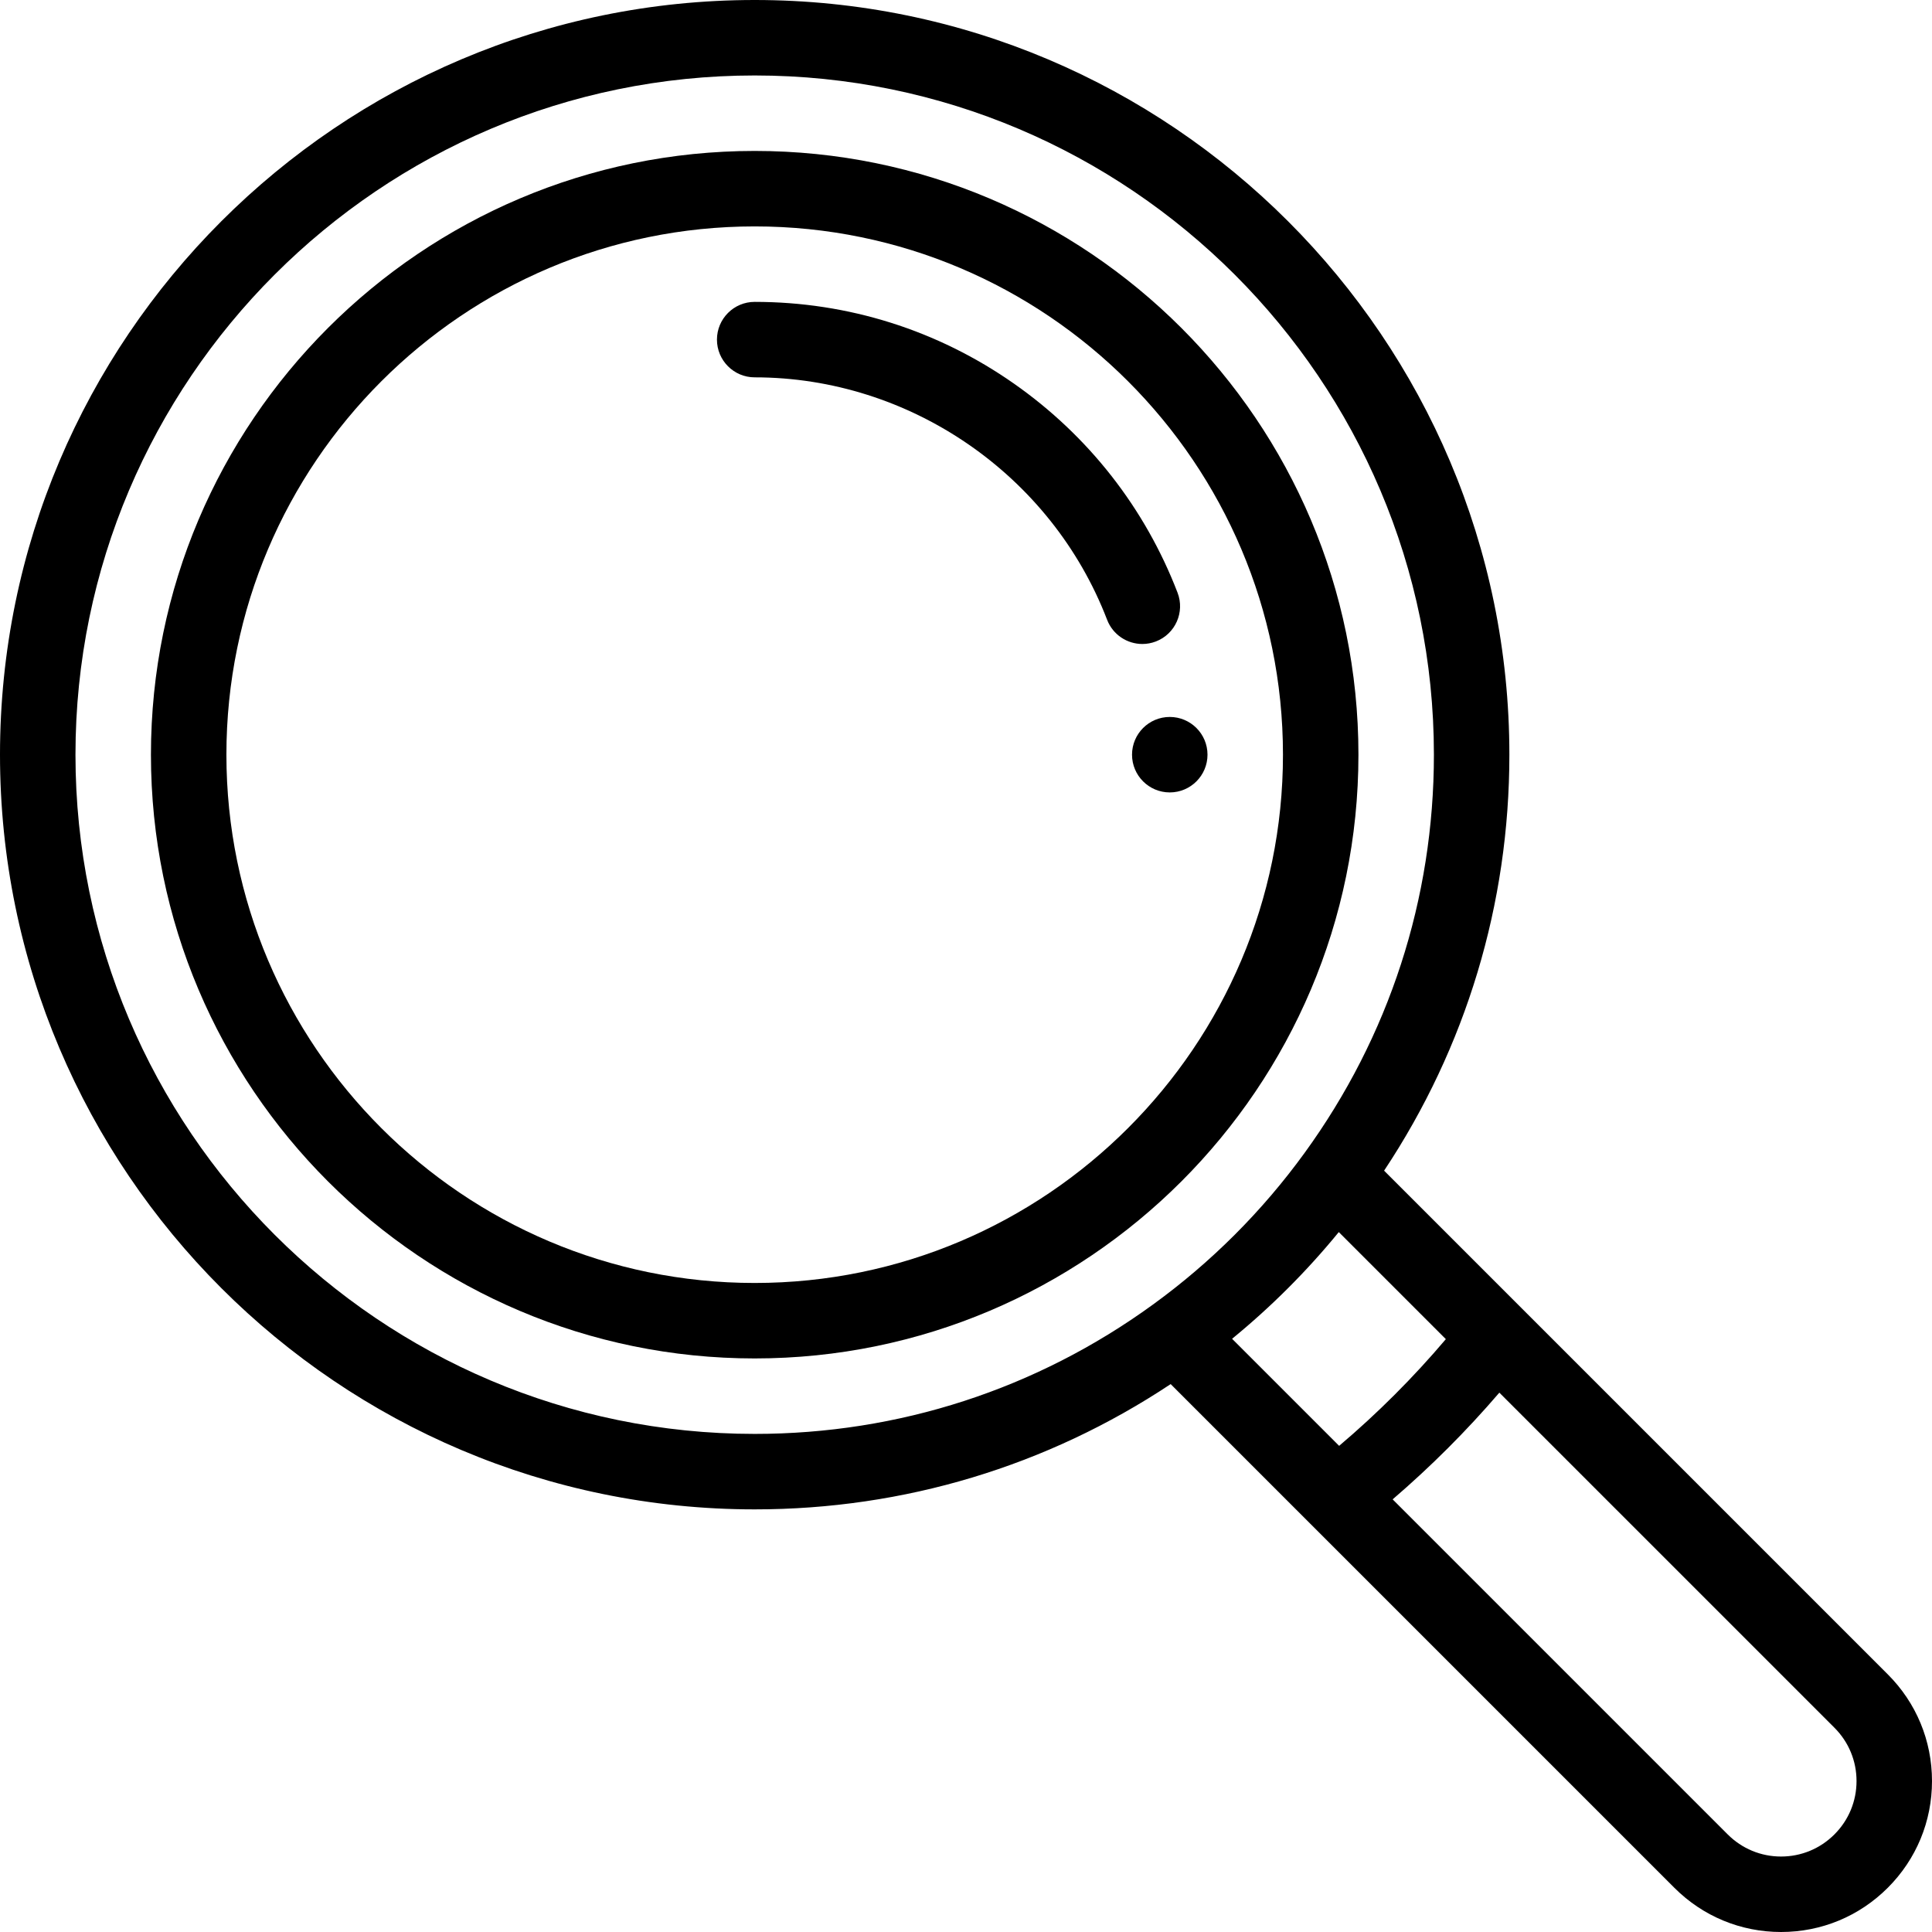
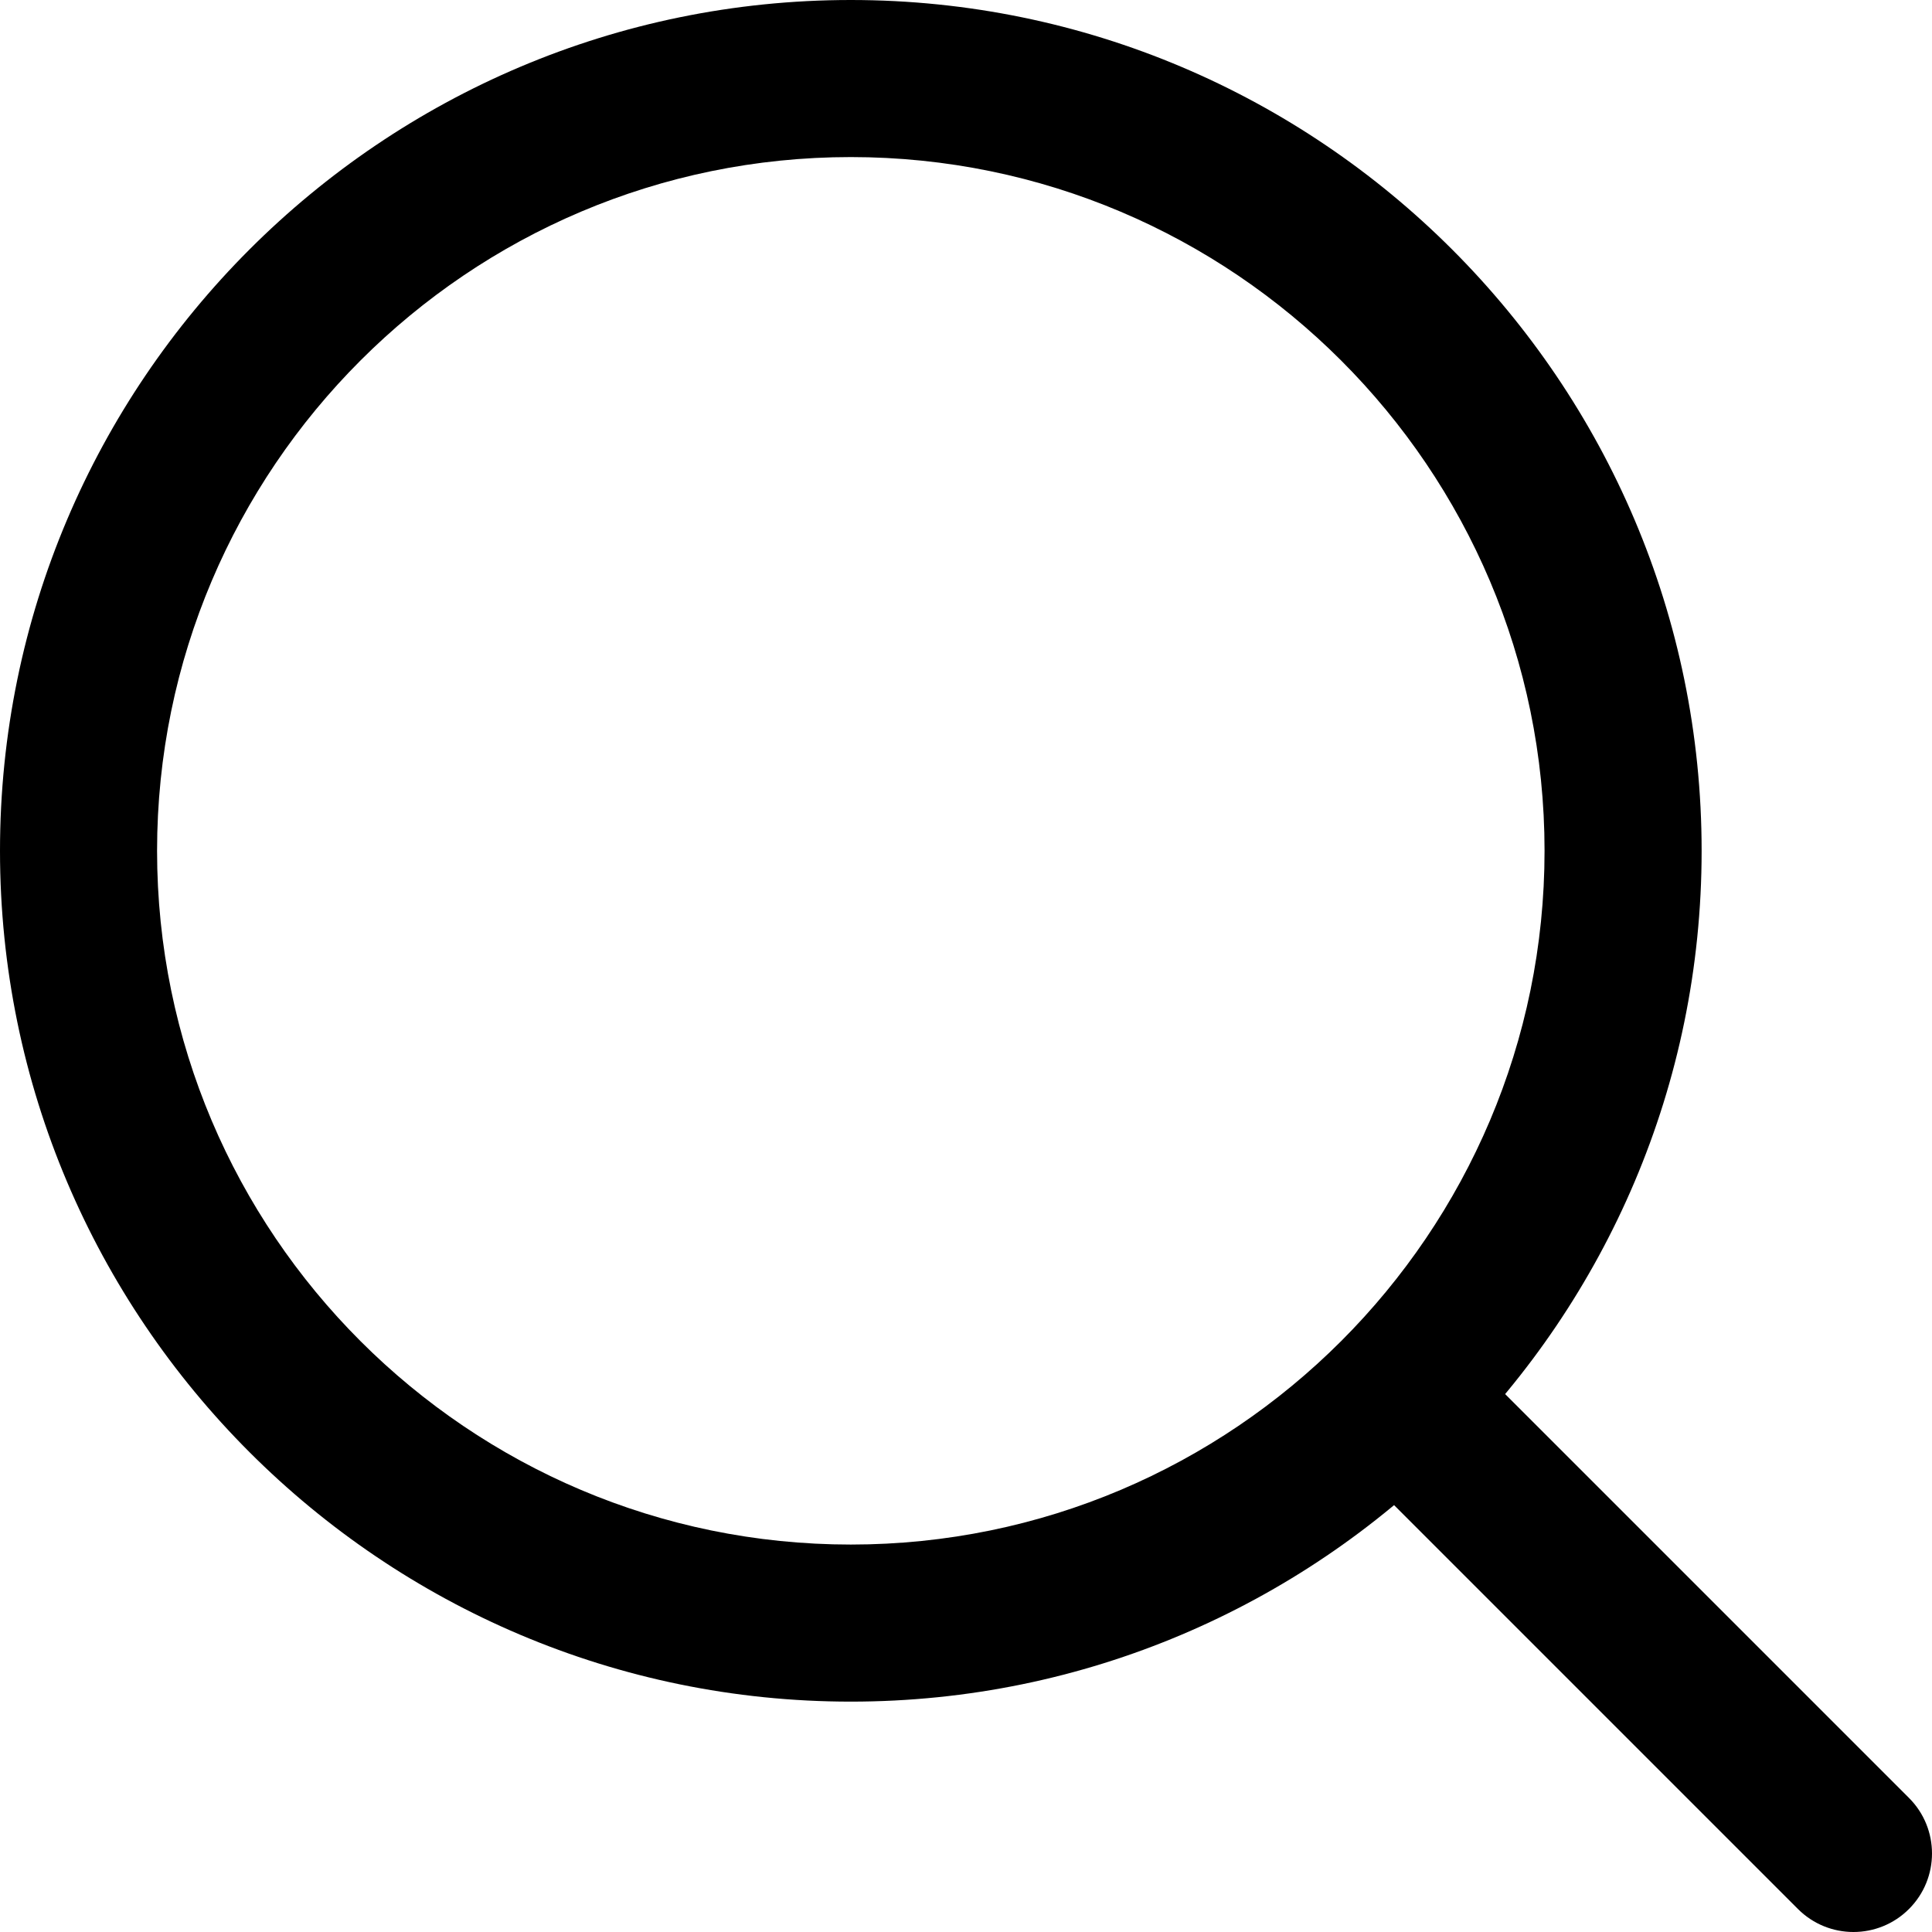
<svg xmlns="http://www.w3.org/2000/svg" version="1.1" id="Capa_1" x="0px" y="0px" viewBox="0 0 512 512" style="enable-background:new 0 0 512 512;" xml:space="preserve">
  <g>
    <g>
-       <path d="M310,190c-5.52,0-10,4.48-10,10s4.48,10,10,10c5.52,0,10-4.48,10-10S315.52,190,310,190z" />
+       <path d="M225.474,0C101.151,0,0,101.151,0,225.474c0,124.33,101.151,225.474,225.474,225.474    c124.33,0,225.474-101.144,225.474-225.474C450.948,101.151,349.804,0,225.474,0z M225.474,409.323    c-101.373,0-183.848-82.475-183.848-183.848S124.101,41.626,225.474,41.626s183.848,82.475,183.848,183.848    S326.847,409.323,225.474,409.323z" />
    </g>
  </g>
  <g>
    <g>
-       <path d="M500.281,443.719l-133.48-133.48C388.546,277.485,400,239.555,400,200C400,89.72,310.28,0,200,0S0,89.72,0,200    s89.72,200,200,200c39.556,0,77.486-11.455,110.239-33.198l36.895,36.895c0.005,0.005,0.01,0.01,0.016,0.016l96.568,96.568    C451.276,507.838,461.319,512,472,512c10.681,0,20.724-4.162,28.278-11.716C507.837,492.731,512,482.687,512,472    S507.837,451.269,500.281,443.719z M305.536,345.727c0,0.001-0.001,0.001-0.002,0.002C274.667,368.149,238.175,380,200,380    c-99.252,0-180-80.748-180-180S100.748,20,200,20s180,80.748,180,180c0,38.175-11.851,74.667-34.272,105.535    C334.511,320.988,320.989,334.511,305.536,345.727z M326.516,354.793c10.35-8.467,19.811-17.928,28.277-28.277l28.371,28.371    c-8.628,10.183-18.094,19.65-28.277,28.277L326.516,354.793z M486.139,486.139c-3.78,3.78-8.801,5.861-14.139,5.861    s-10.359-2.081-14.139-5.861l-88.795-88.795c10.127-8.691,19.587-18.15,28.277-28.277l88.798,88.798    C489.919,461.639,492,466.658,492,472C492,477.342,489.919,482.361,486.139,486.139z" />
-     </g>
-   </g>
-   <g>
-     <g>
-       <path d="M200,40c-88.225,0-160,71.775-160,160s71.775,160,160,160s160-71.775,160-160S288.225,40,200,40z M200,340    c-77.196,0-140-62.804-140-140S122.804,60,200,60s140,62.804,140,140S277.196,340,200,340z" />
-     </g>
-   </g>
-   <g>
-     <g>
-       <path d="M312.065,157.073c-8.611-22.412-23.604-41.574-43.36-55.413C248.479,87.49,224.721,80,200,80c-5.522,0-10,4.478-10,10    c0,5.522,4.478,10,10,10c41.099,0,78.631,25.818,93.396,64.247c1.528,3.976,5.317,6.416,9.337,6.416    c1.192,0,2.405-0.215,3.584-0.668C311.472,168.014,314.046,162.229,312.065,157.073z" />
+       <path d="M505.902,476.472L386.574,357.144c-8.131-8.131-21.299-8.131-29.43,0c-8.131,8.124-8.131,21.306,0,29.43l119.328,119.328    c4.065,4.065,9.387,6.098,14.715,6.098c5.321,0,10.649-2.033,14.715-6.098C514.033,497.778,514.033,484.596,505.902,476.472z" />
    </g>
  </g>
  <g>
</g>
  <g>
</g>
  <g>
</g>
  <g>
</g>
  <g>
</g>
  <g>
</g>
  <g>
</g>
  <g>
</g>
  <g>
</g>
  <g>
</g>
  <g>
</g>
  <g>
</g>
  <g>
</g>
  <g>
</g>
  <g>
</g>
</svg>
